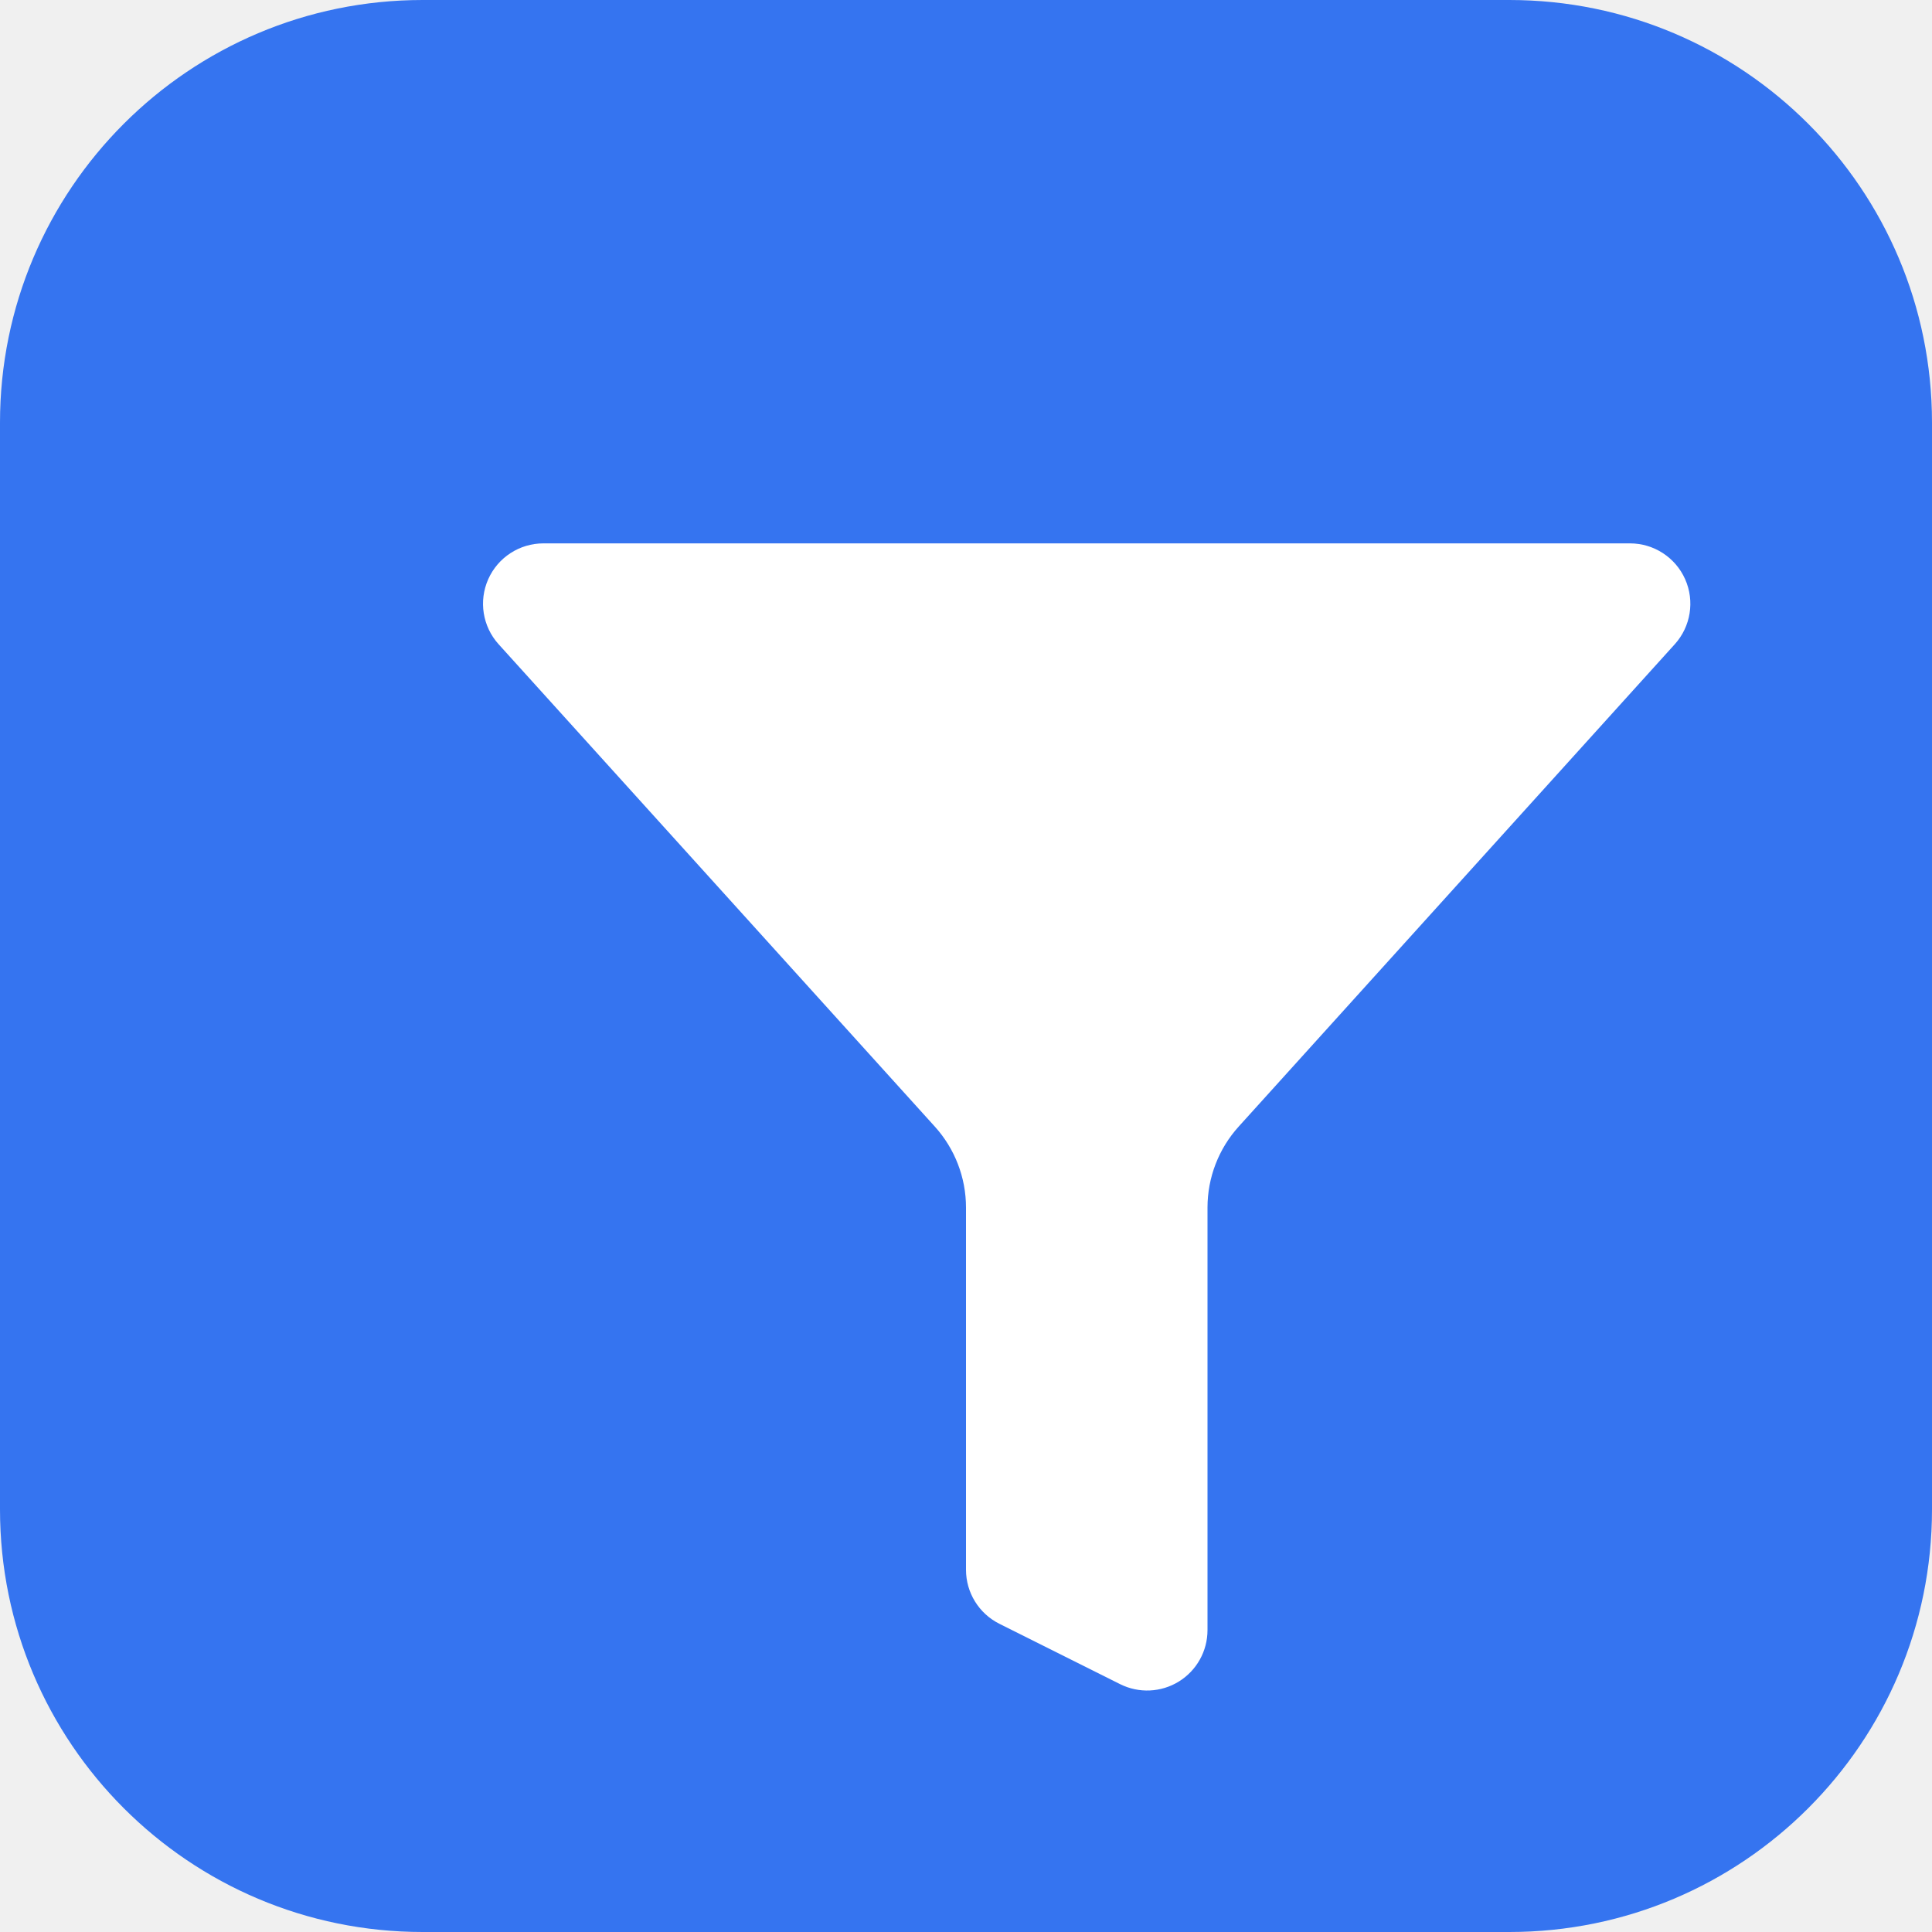
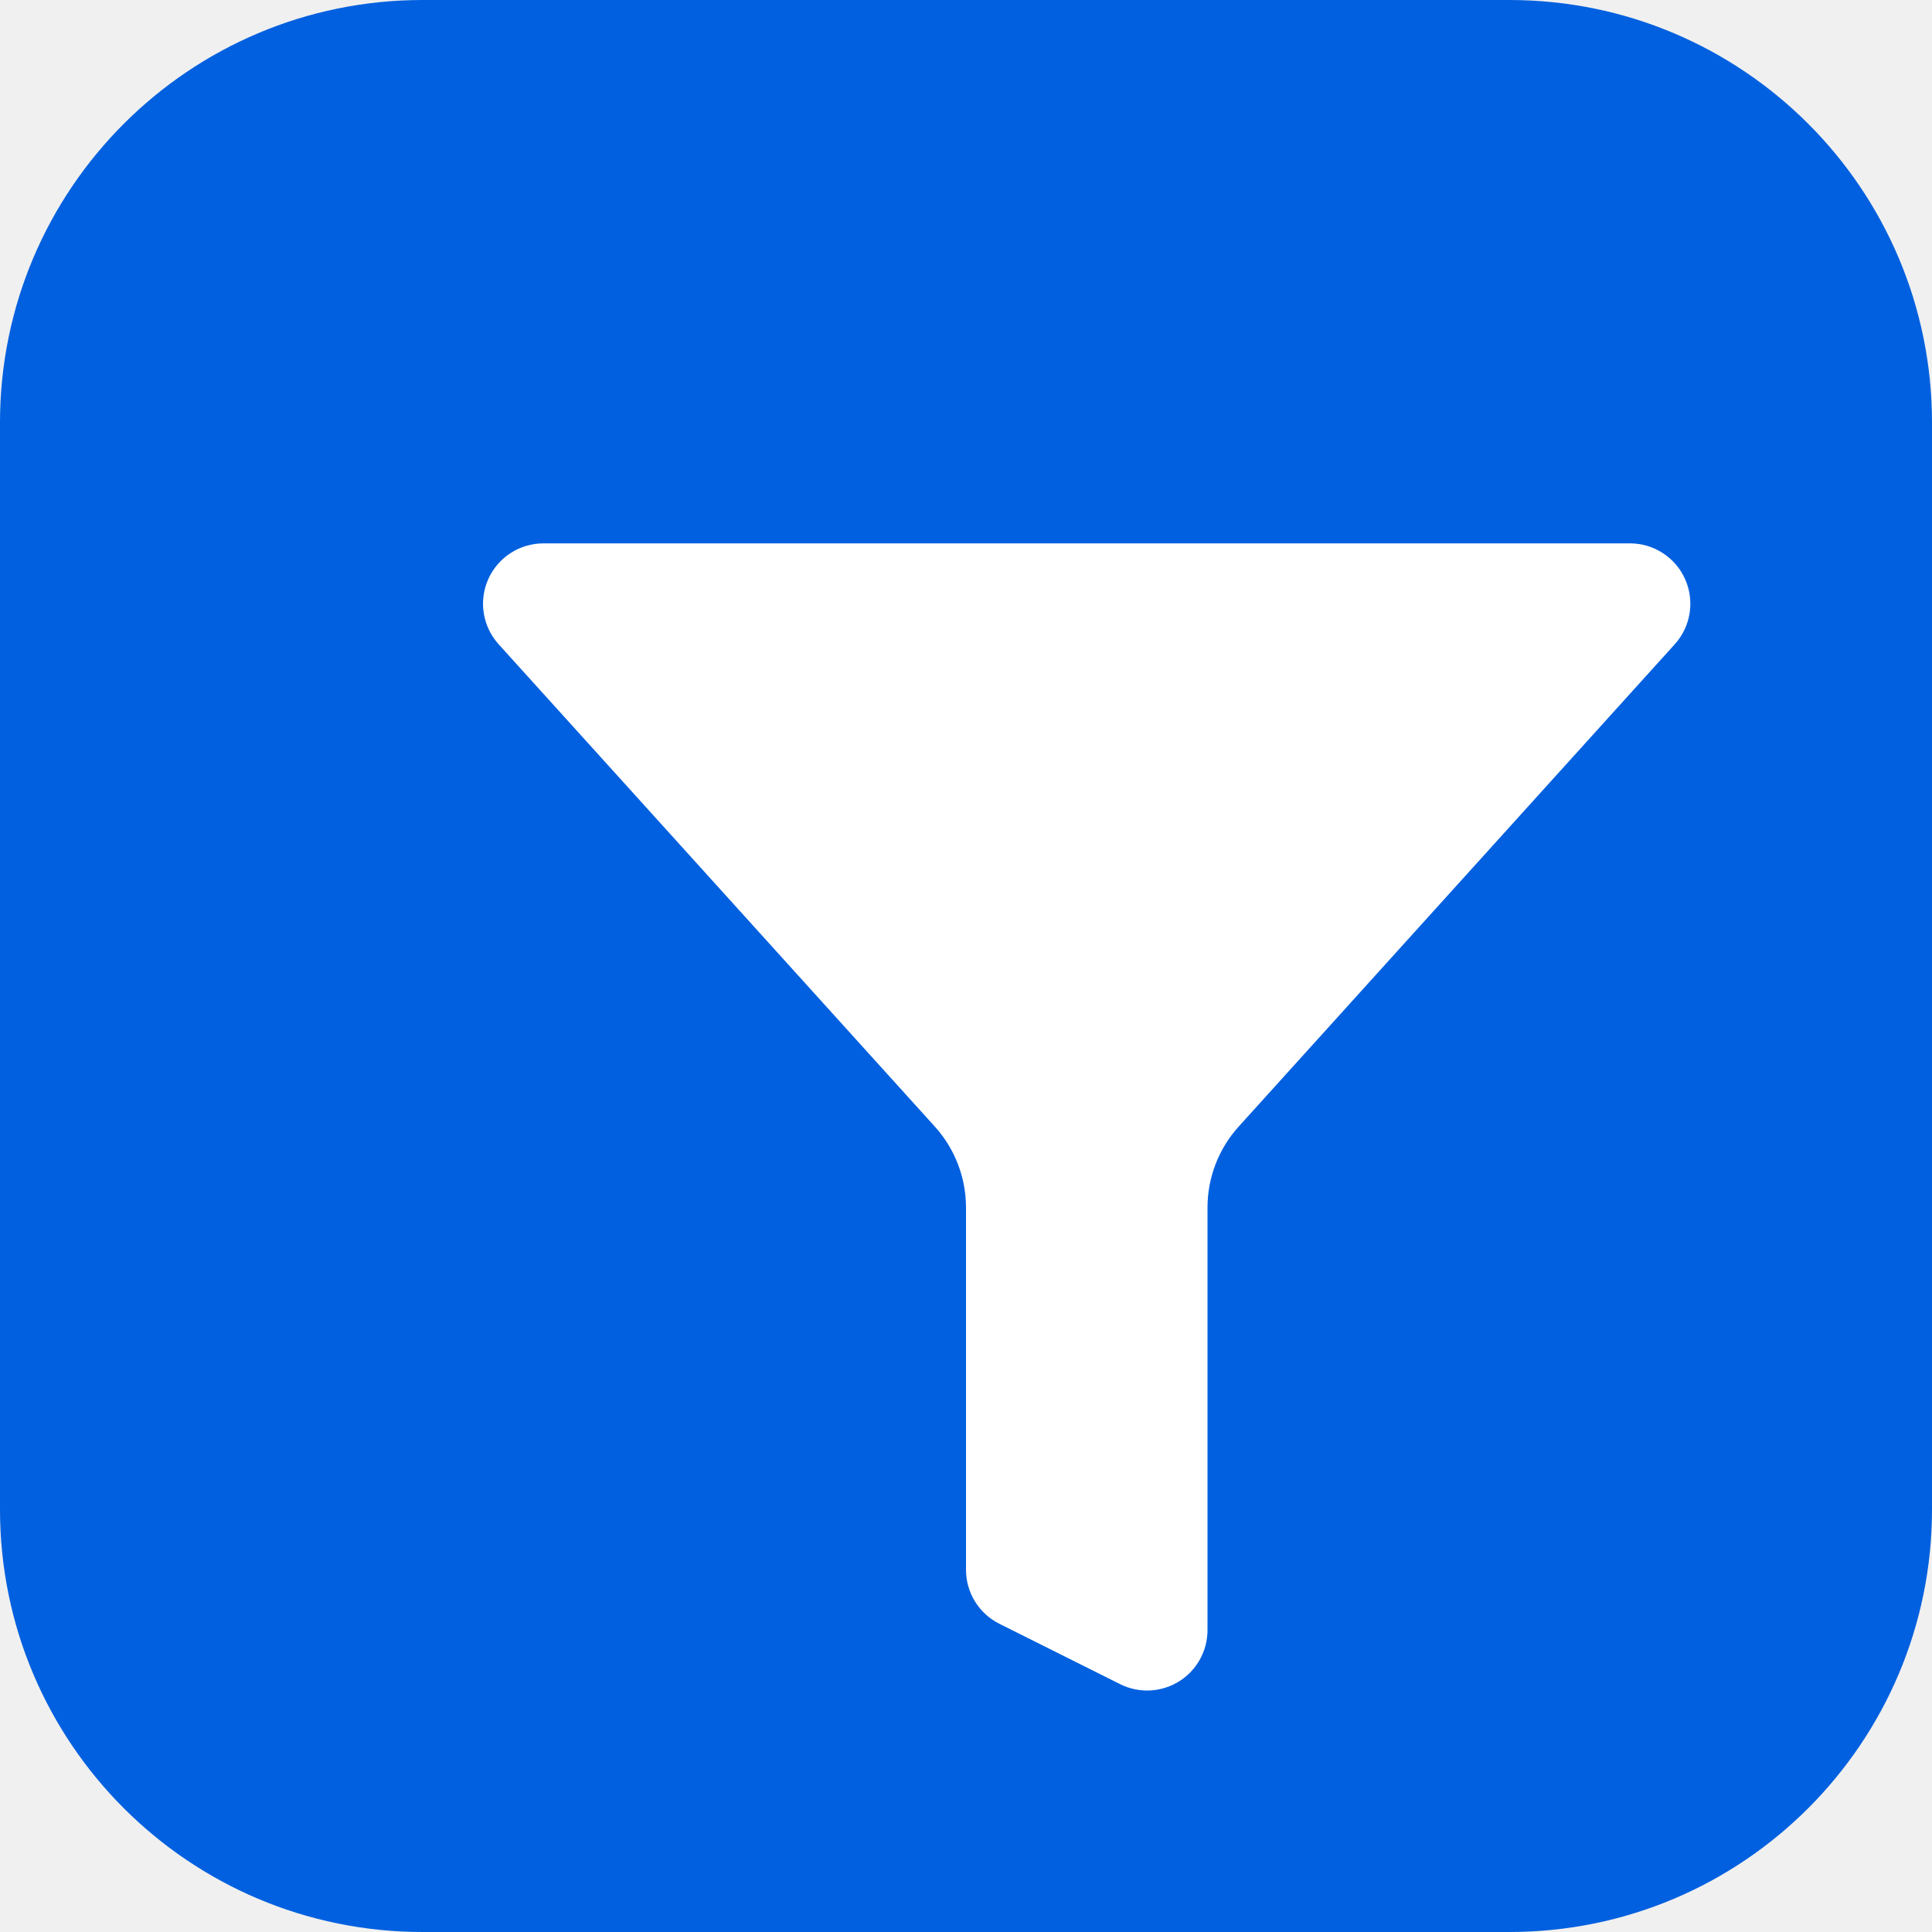
<svg xmlns="http://www.w3.org/2000/svg" viewBox="0 0 32 32" width="32" height="32" role="img" aria-label="Funnel">
-   <rect width="32" height="32" rx="7" fill="#3574f0" />
+   <rect width="32" height="32" rx="7" fill="#0060df" />
  <path transform="translate(6 6)" fill="#ffffff" d="M10 20a1 1 0 0 0 .553.895l2 1A1 1 0 0 0 14 21v-7a2 2 0 0 1 .517-1.341L21.74 4.67A1 1 0 0 0 21 3H3a1 1 0 0 0-.742 1.67l7.225 7.989A2 2 0 0 1 10 14z" />
</svg>
